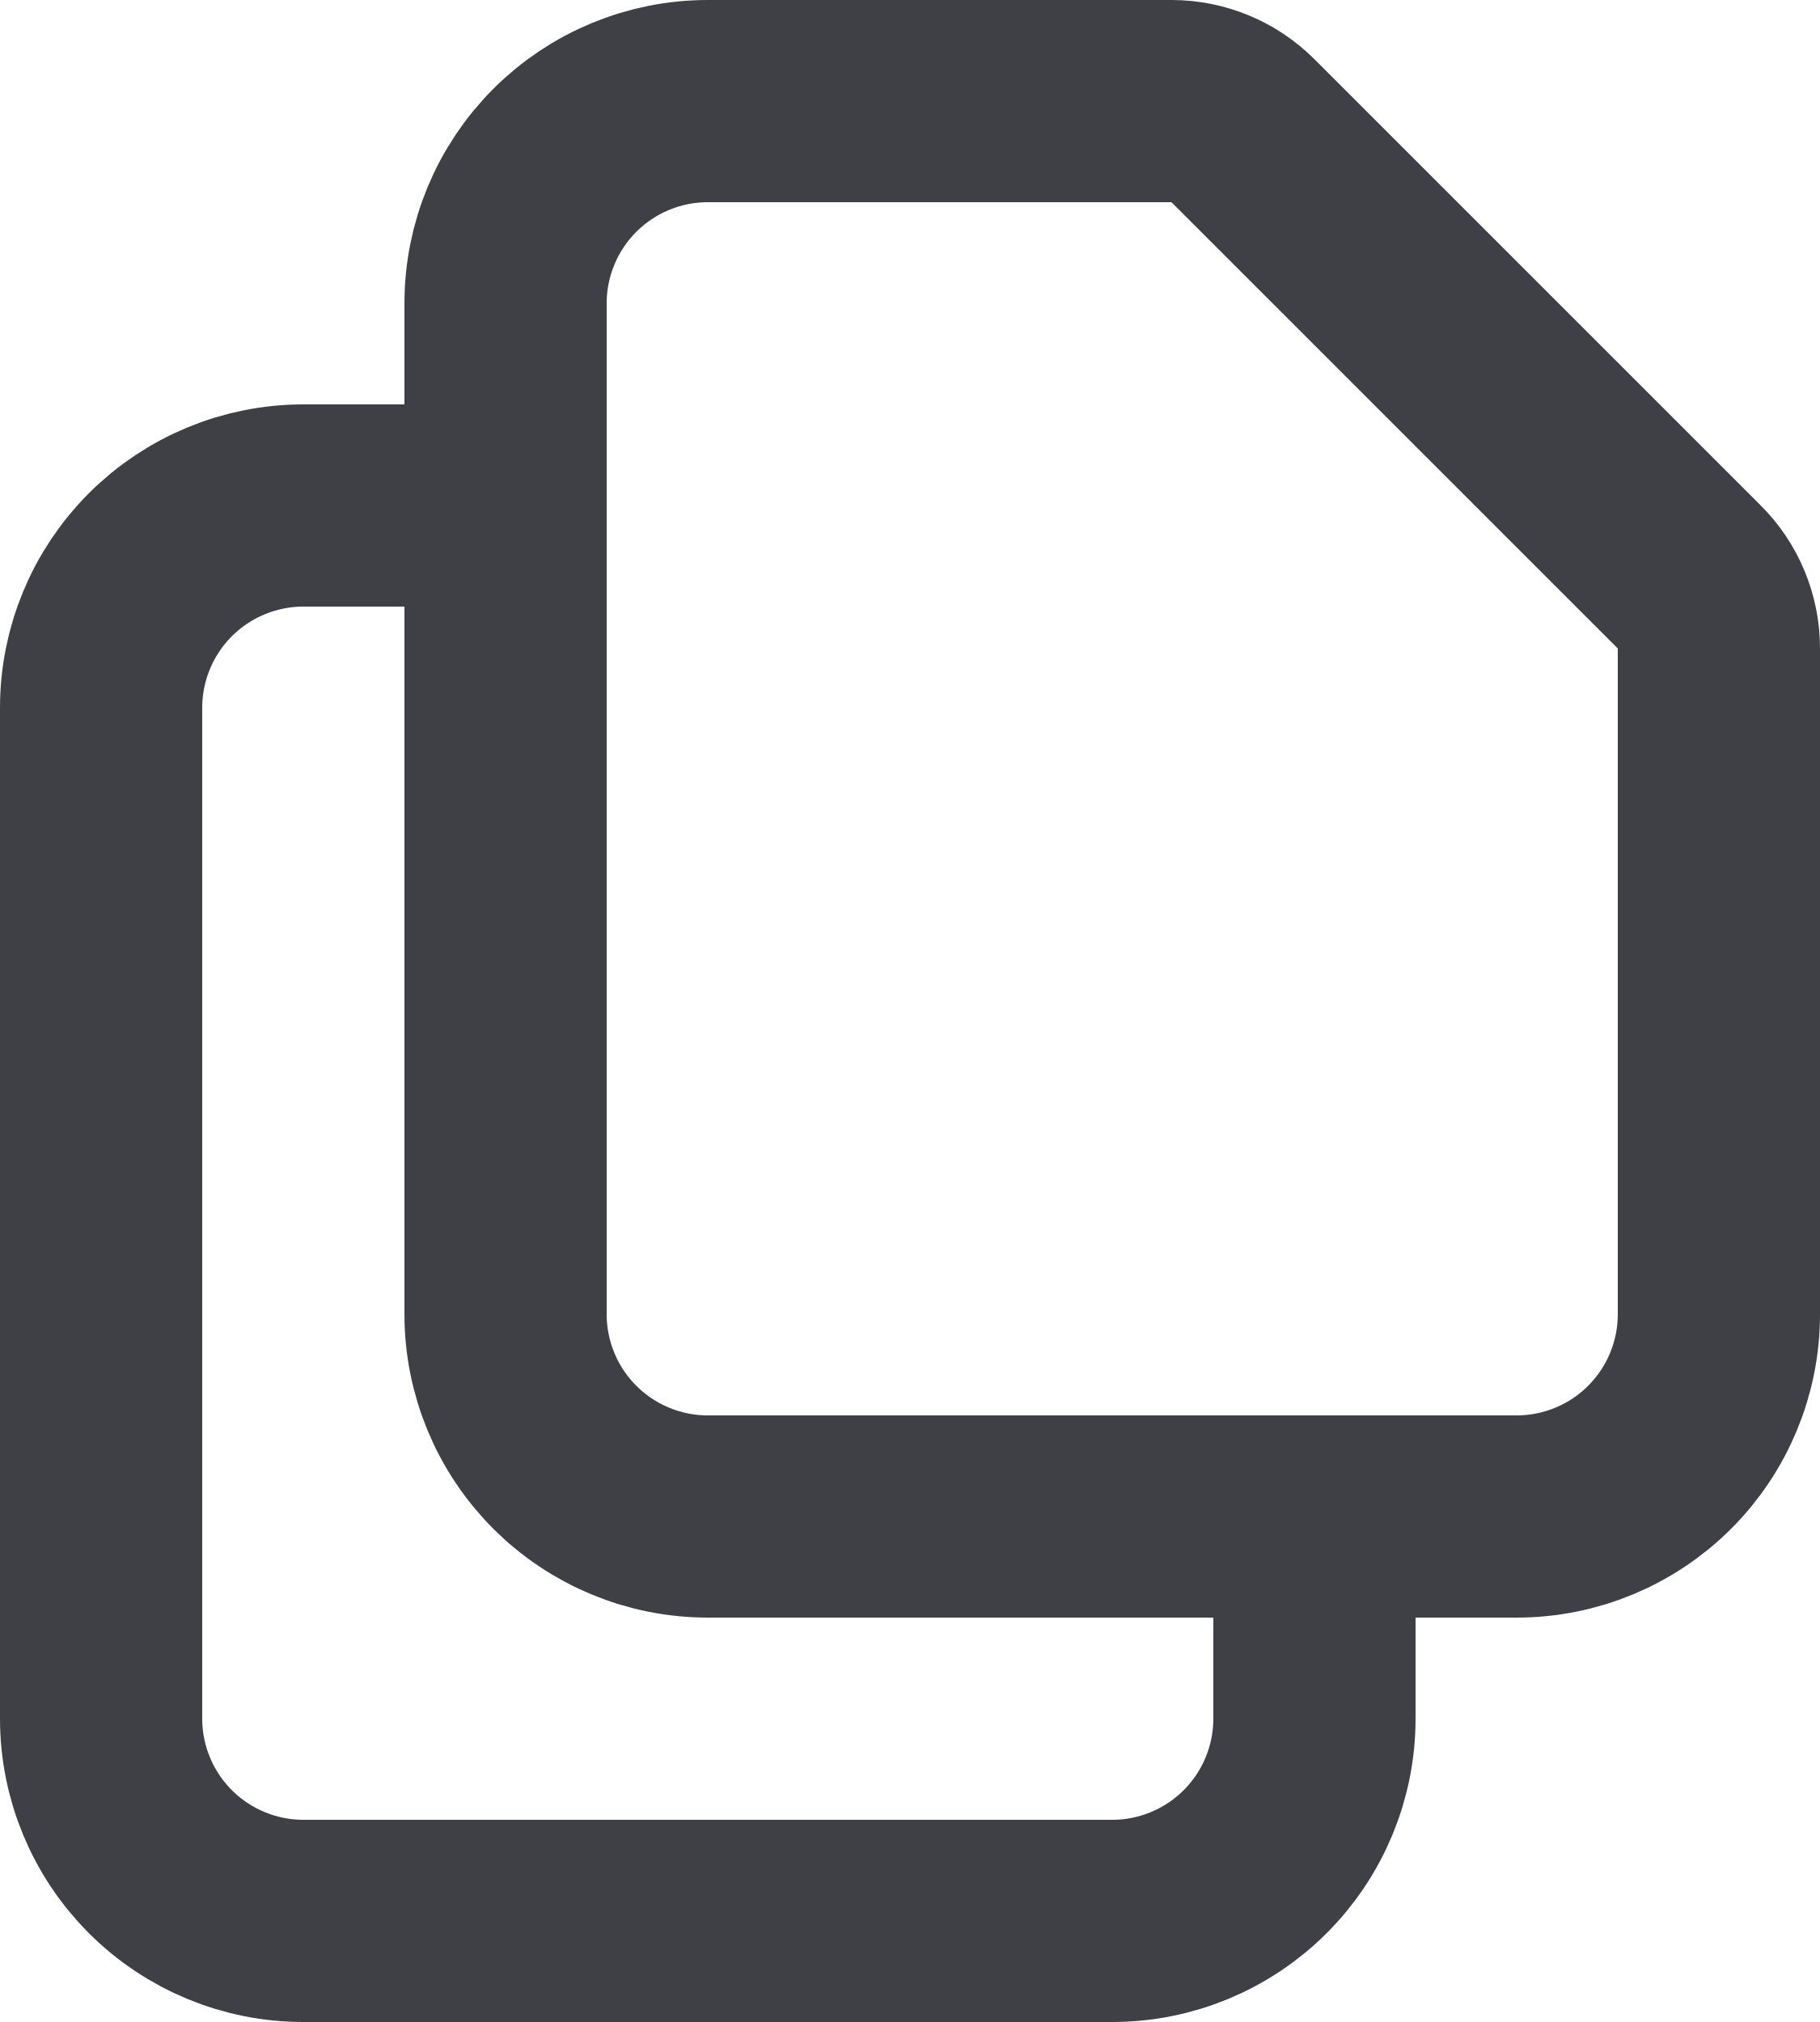
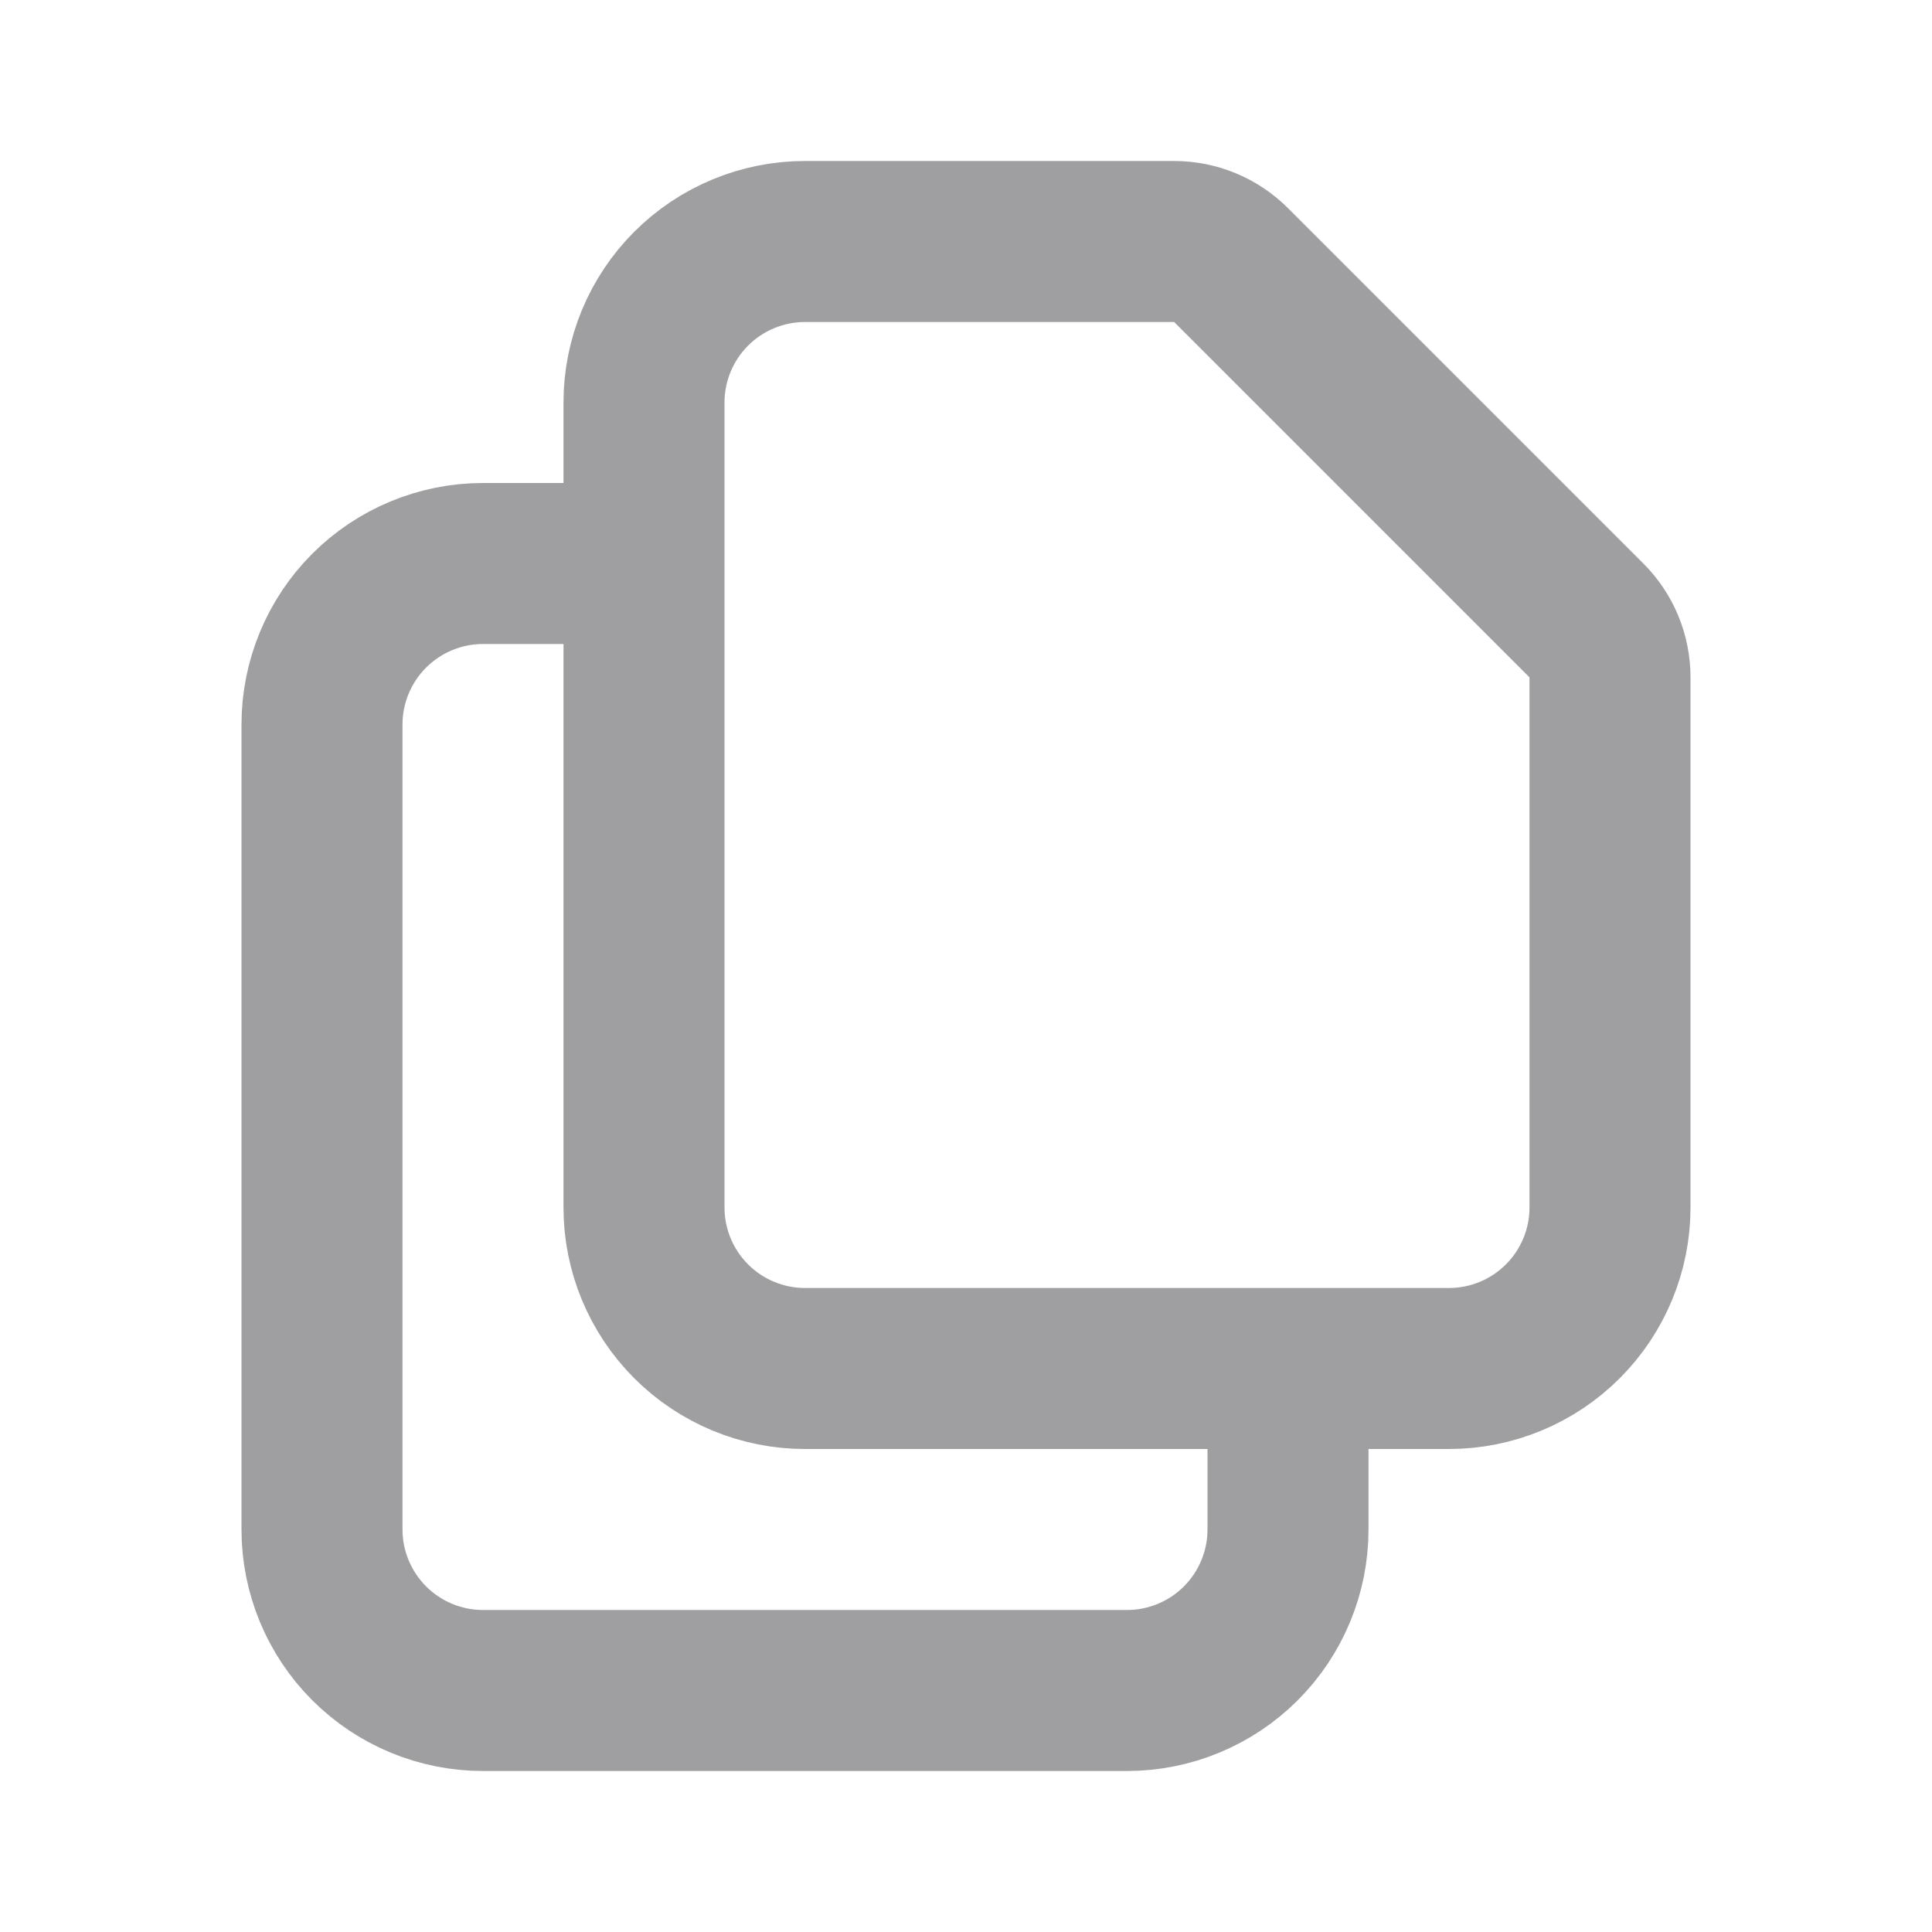
- <svg xmlns="http://www.w3.org/2000/svg" width="18" height="20" viewBox="0 0 18 20" fill="none">
-   <path d="M5 5V13C5 13.53 5.211 14.039 5.586 14.414C5.961 14.789 6.47 15 7 15H13M5 5V3C5 2.47 5.211 1.961 5.586 1.586C5.961 1.211 6.47 1 7 1H11.586C11.851 1 12.105 1.105 12.293 1.293L16.707 5.707C16.895 5.894 17 6.149 17 6.414V13C17 13.53 16.789 14.039 16.414 14.414C16.039 14.789 15.53 15 15 15H13M5 5H3C2.47 5 1.961 5.211 1.586 5.586C1.211 5.961 1 6.47 1 7V17C1 17.53 1.211 18.039 1.586 18.414C1.961 18.789 2.47 19 3 19H11C11.53 19 12.039 18.789 12.414 18.414C12.789 18.039 13 17.53 13 17V15" stroke="#3F3F46" stroke-width="2" stroke-linecap="round" stroke-linejoin="round" />
+ <svg xmlns="http://www.w3.org/2000/svg" width="24" height="24" viewBox="0 0 24 24" fill="none">
+   <g opacity="0.5">
+     <path d="M8 7V15C8 15.53 8.211 16.039 8.586 16.414C8.961 16.789 9.47 17 10 17H16M8 7V5C8 4.47 8.211 3.961 8.586 3.586C8.961 3.211 9.47 3 10 3H14.586C14.851 3 15.105 3.105 15.293 3.293L19.707 7.707C19.895 7.894 20 8.149 20 8.414V15C20 15.53 19.789 16.039 19.414 16.414C19.039 16.789 18.53 17 18 17H16M8 7H6C5.47 7 4.961 7.211 4.586 7.586C4.211 7.961 4 8.47 4 9V19C4 19.53 4.211 20.039 4.586 20.414C4.961 20.789 5.47 21 6 21H14C14.53 21 15.039 20.789 15.414 20.414C15.789 20.039 16 19.53 16 19V17" stroke="#3F3F46" stroke-width="2" stroke-linecap="round" stroke-linejoin="round" />
+   </g>
</svg>
